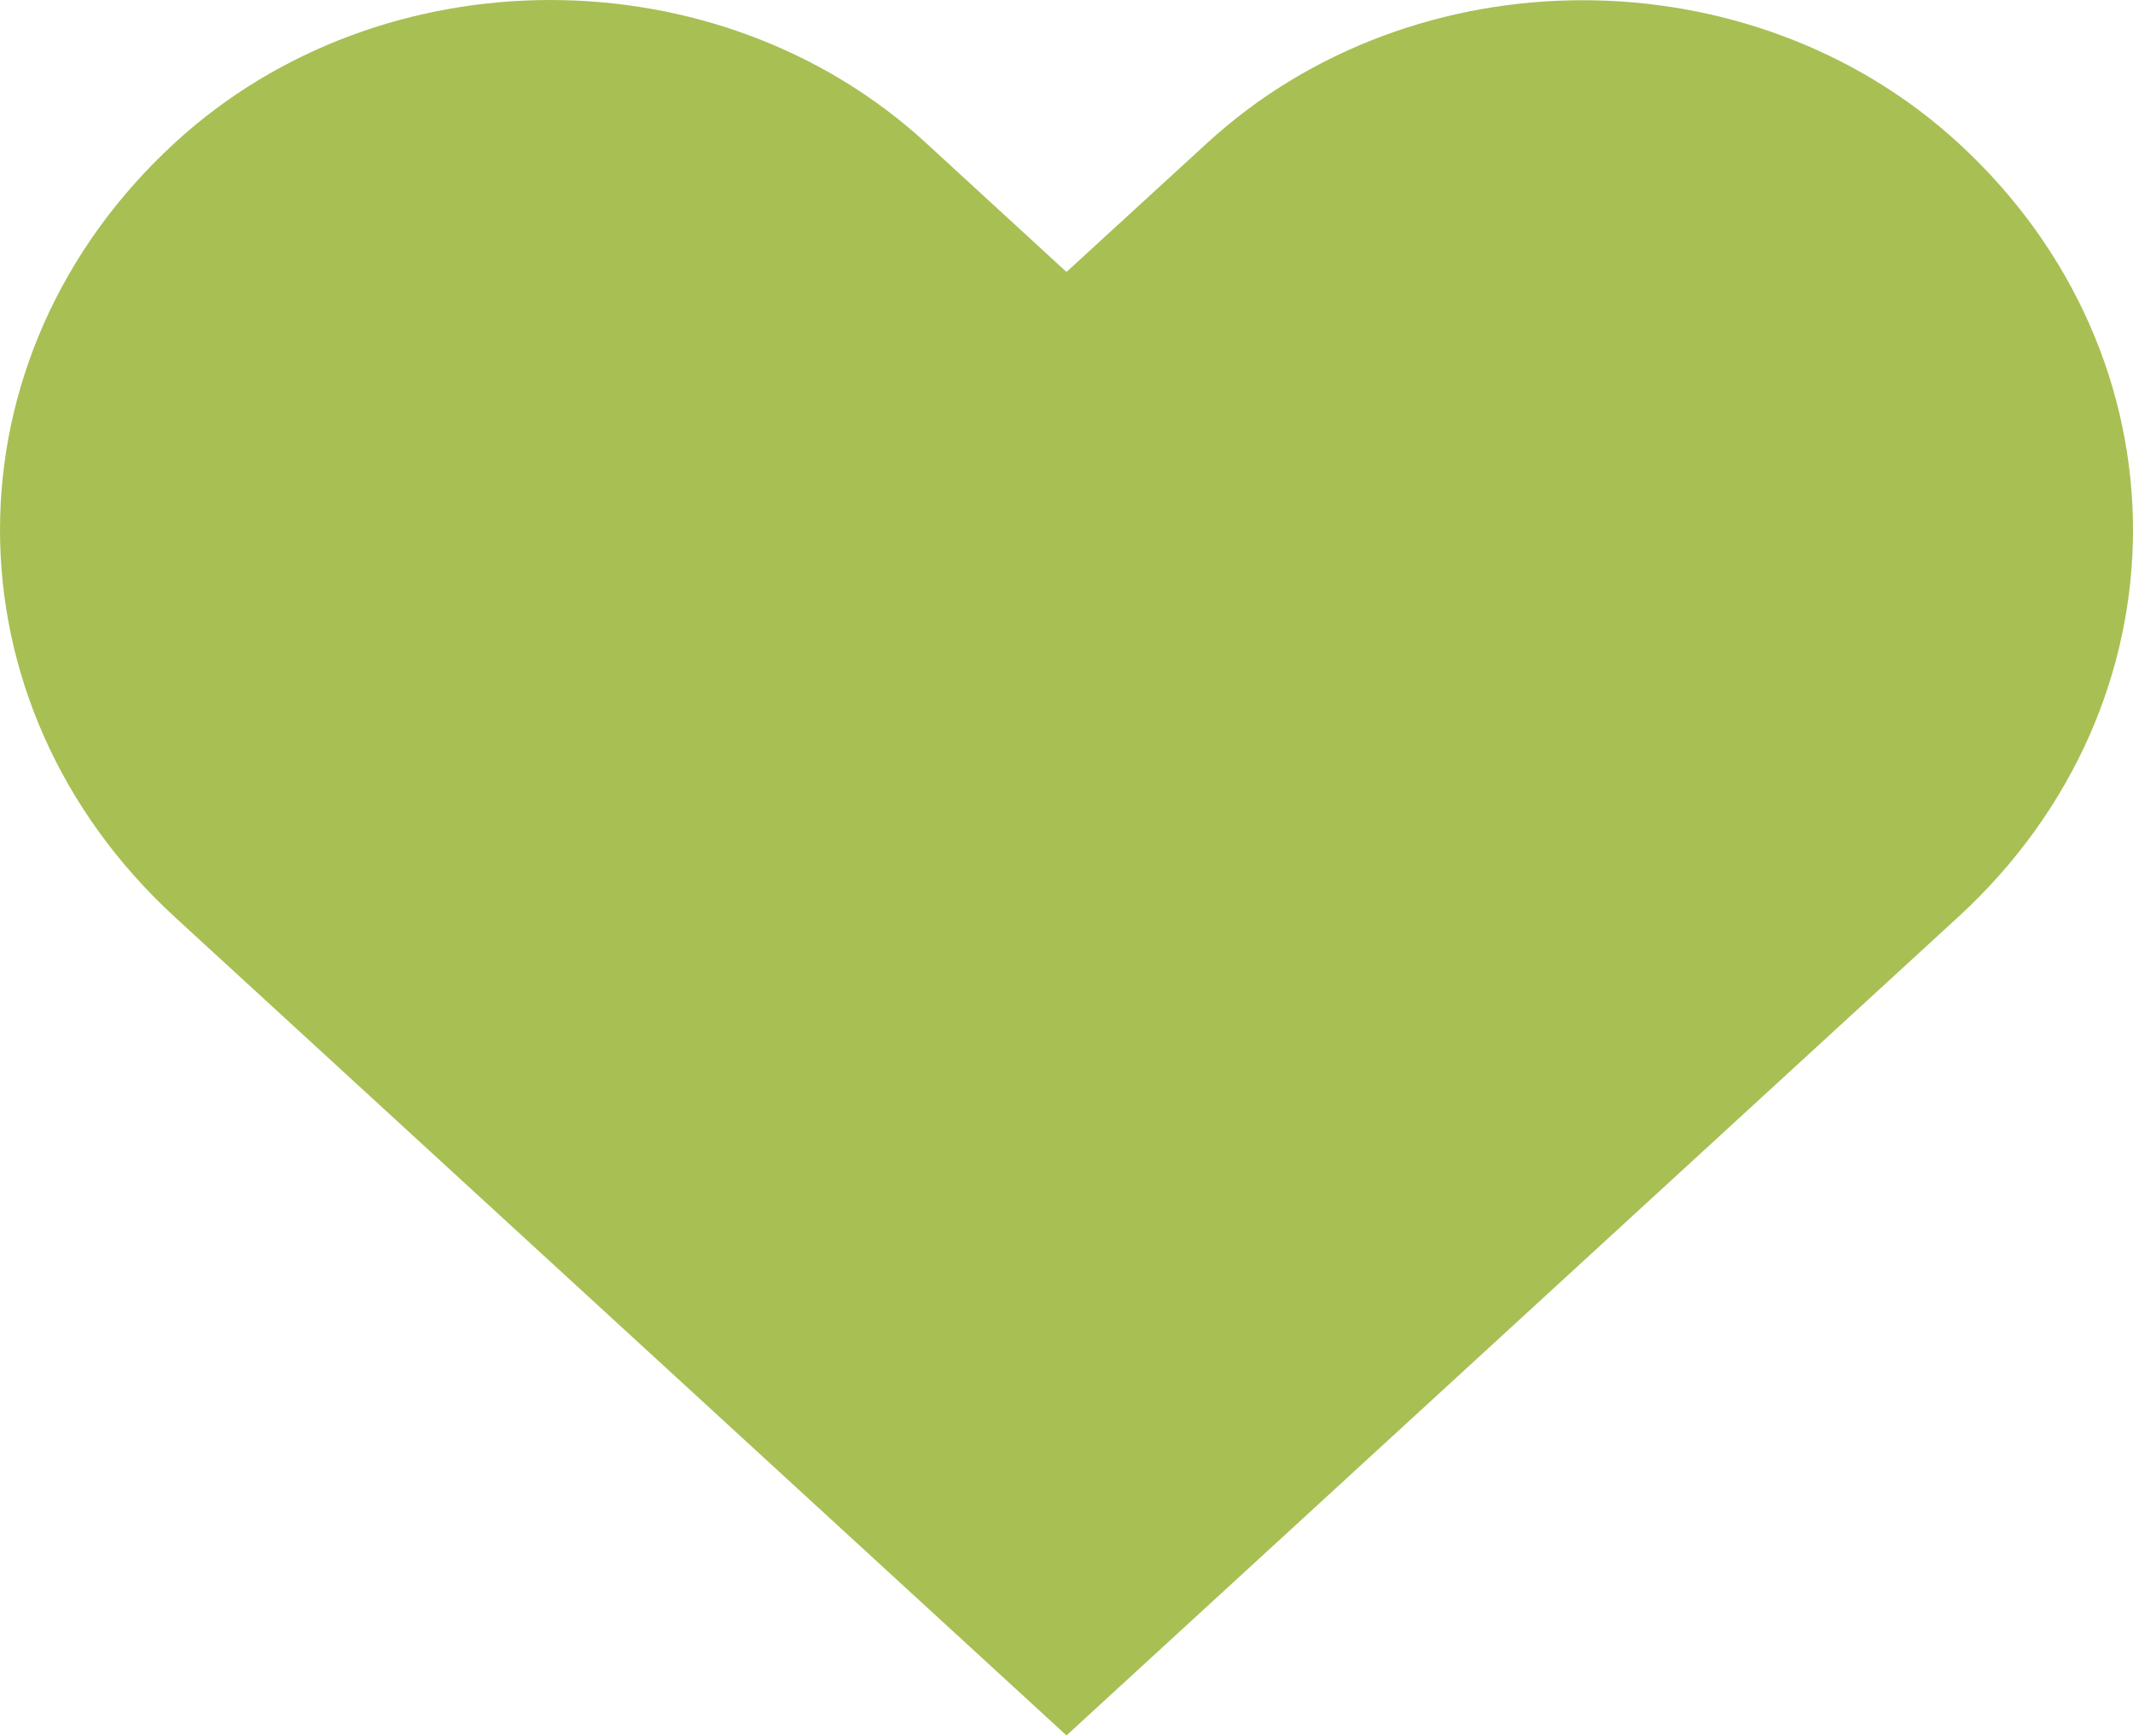
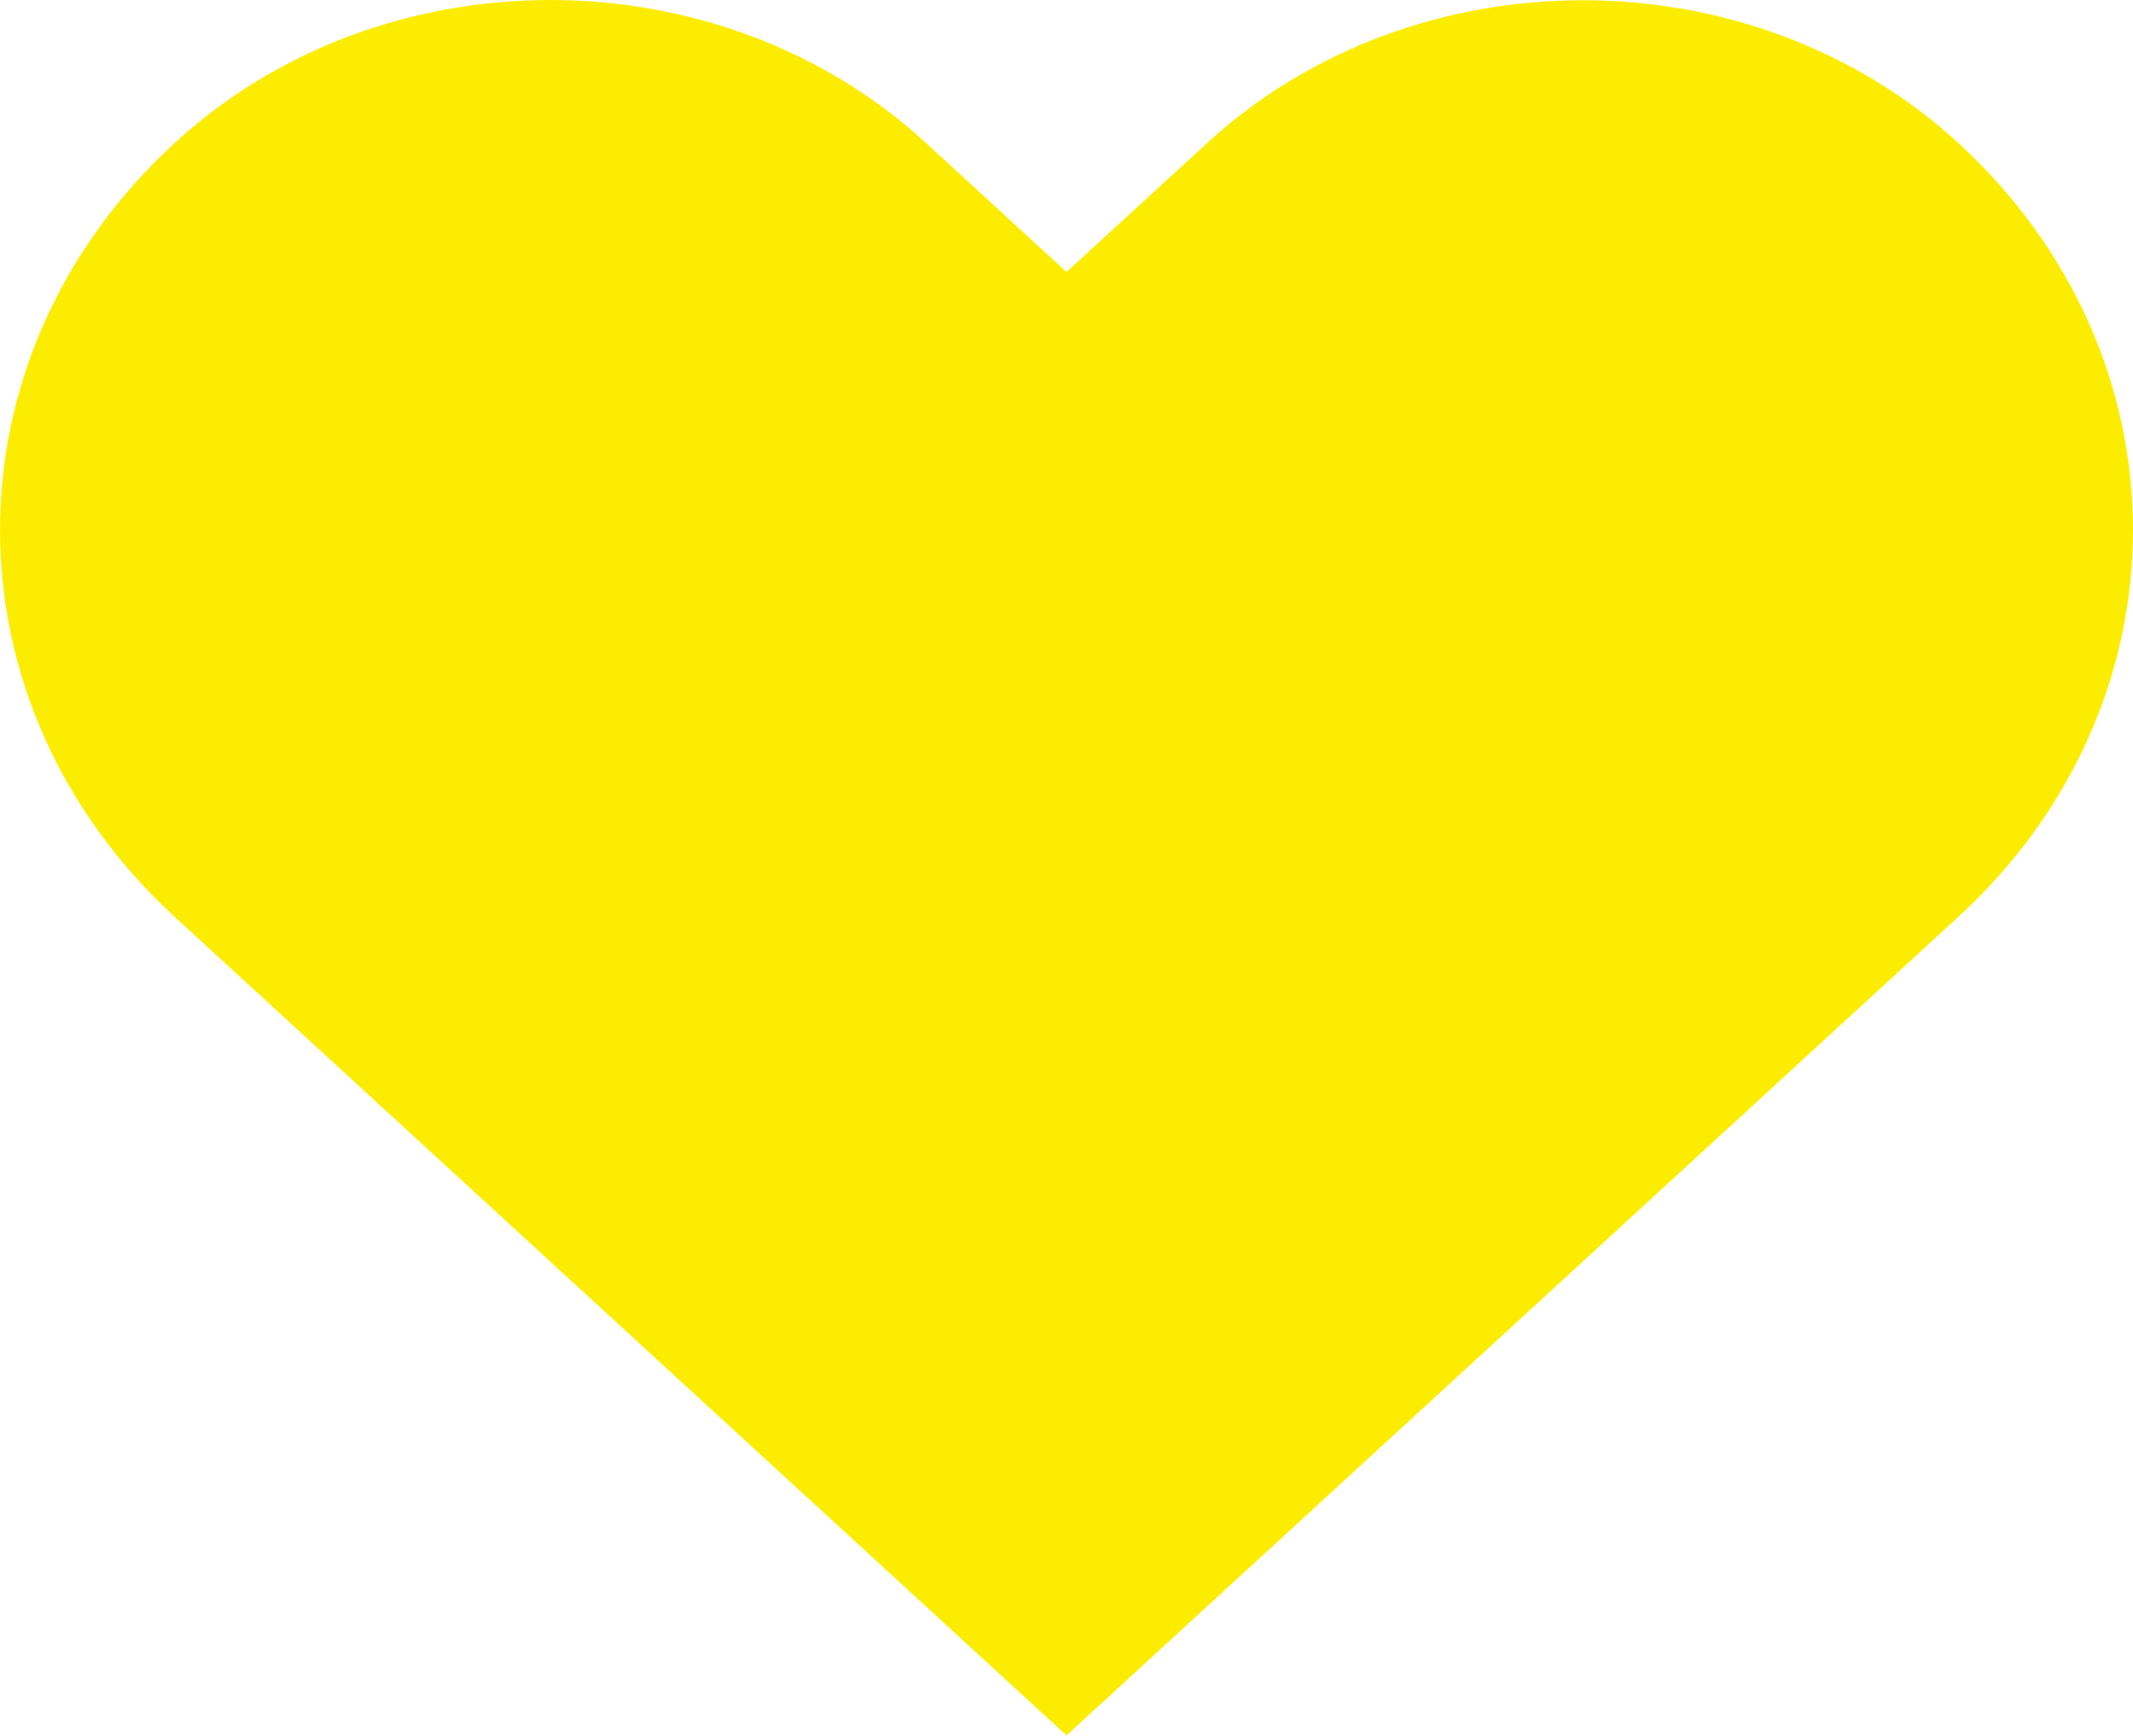
<svg xmlns="http://www.w3.org/2000/svg" width="185.031" height="150.563" viewBox="0 0 185.031 150.563">
  <defs>
-     <style>.a{fill:#a8bf54;}</style>
+     <style>.a{fill:#fced00;}</style>
  </defs>
  <g transform="translate(-10 -101.25)">
    <g transform="translate(10 101.25)">
      <path class="a" d="M179.868,113.645c-17.993-16.5-47.145-16.5-65.138,0l-12.216,11.2L90.3,113.626c-17.993-16.5-47.145-16.5-65.119,0-20.24,18.578-20.24,48.617,0,67.2l77.334,70.99,77.334-70.99C200.089,162.262,200.089,132.2,179.868,113.645Z" transform="translate(-10 -101.25)" />
    </g>
  </g>
</svg>
